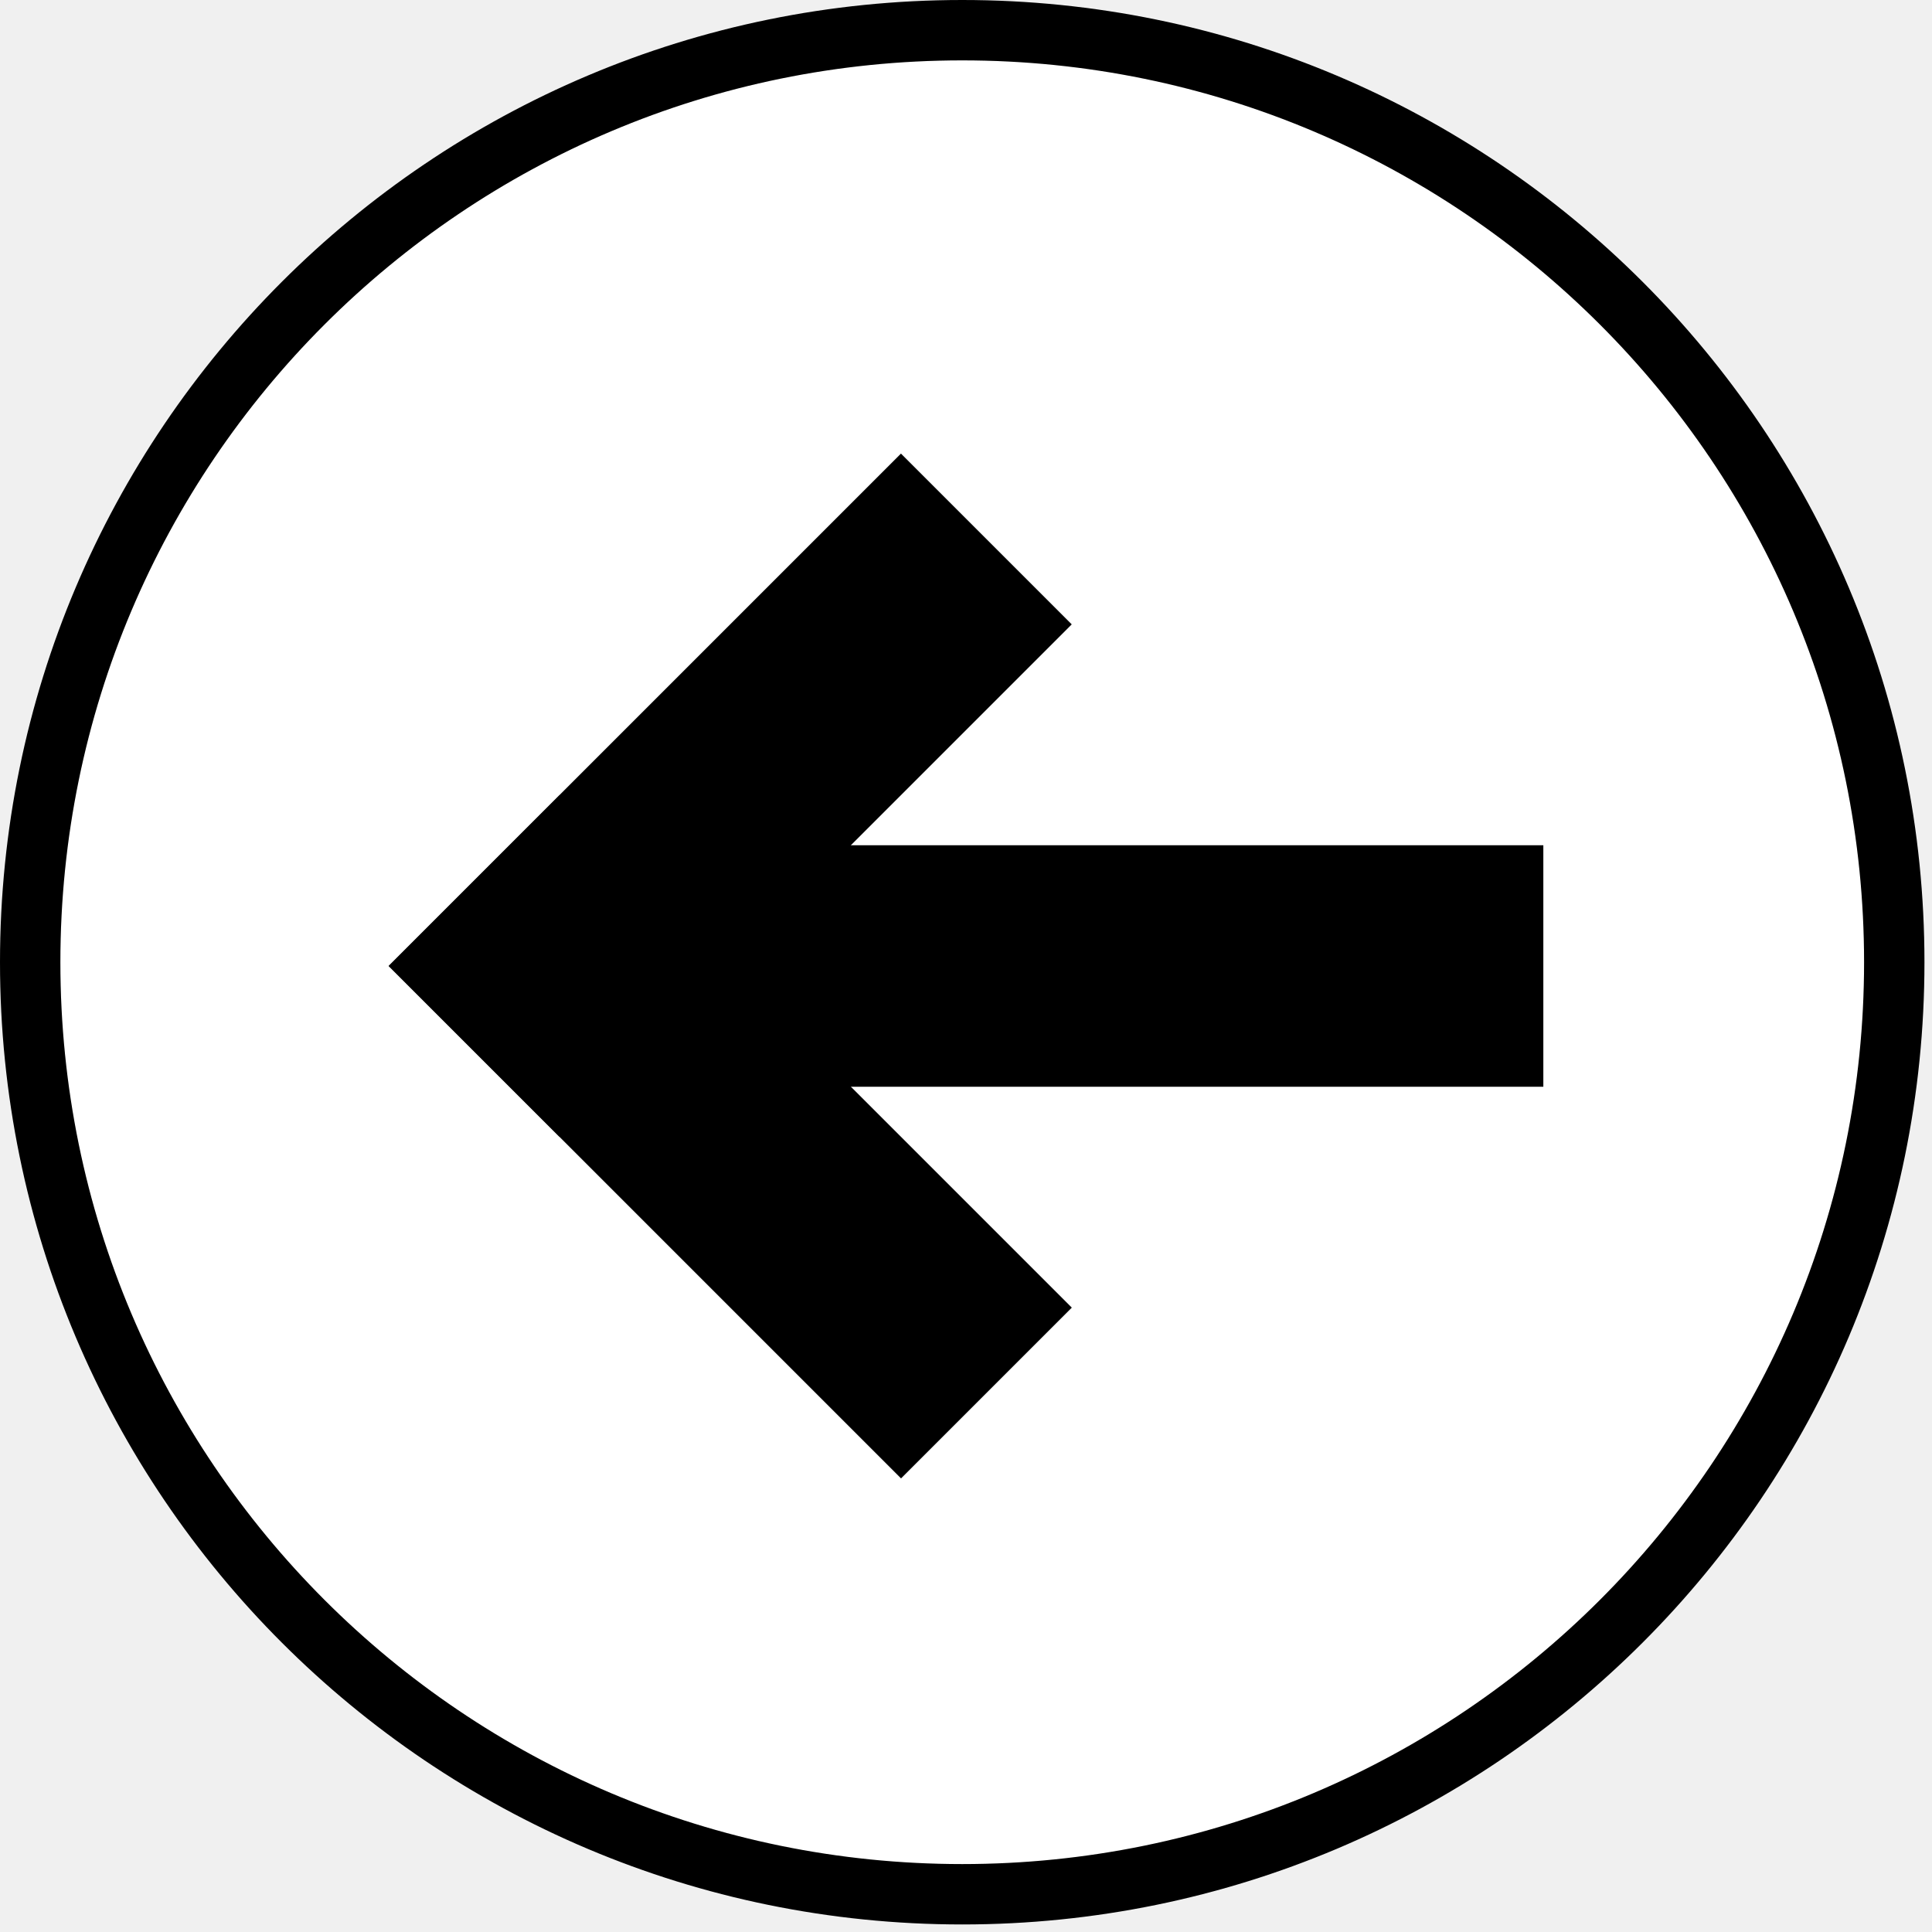
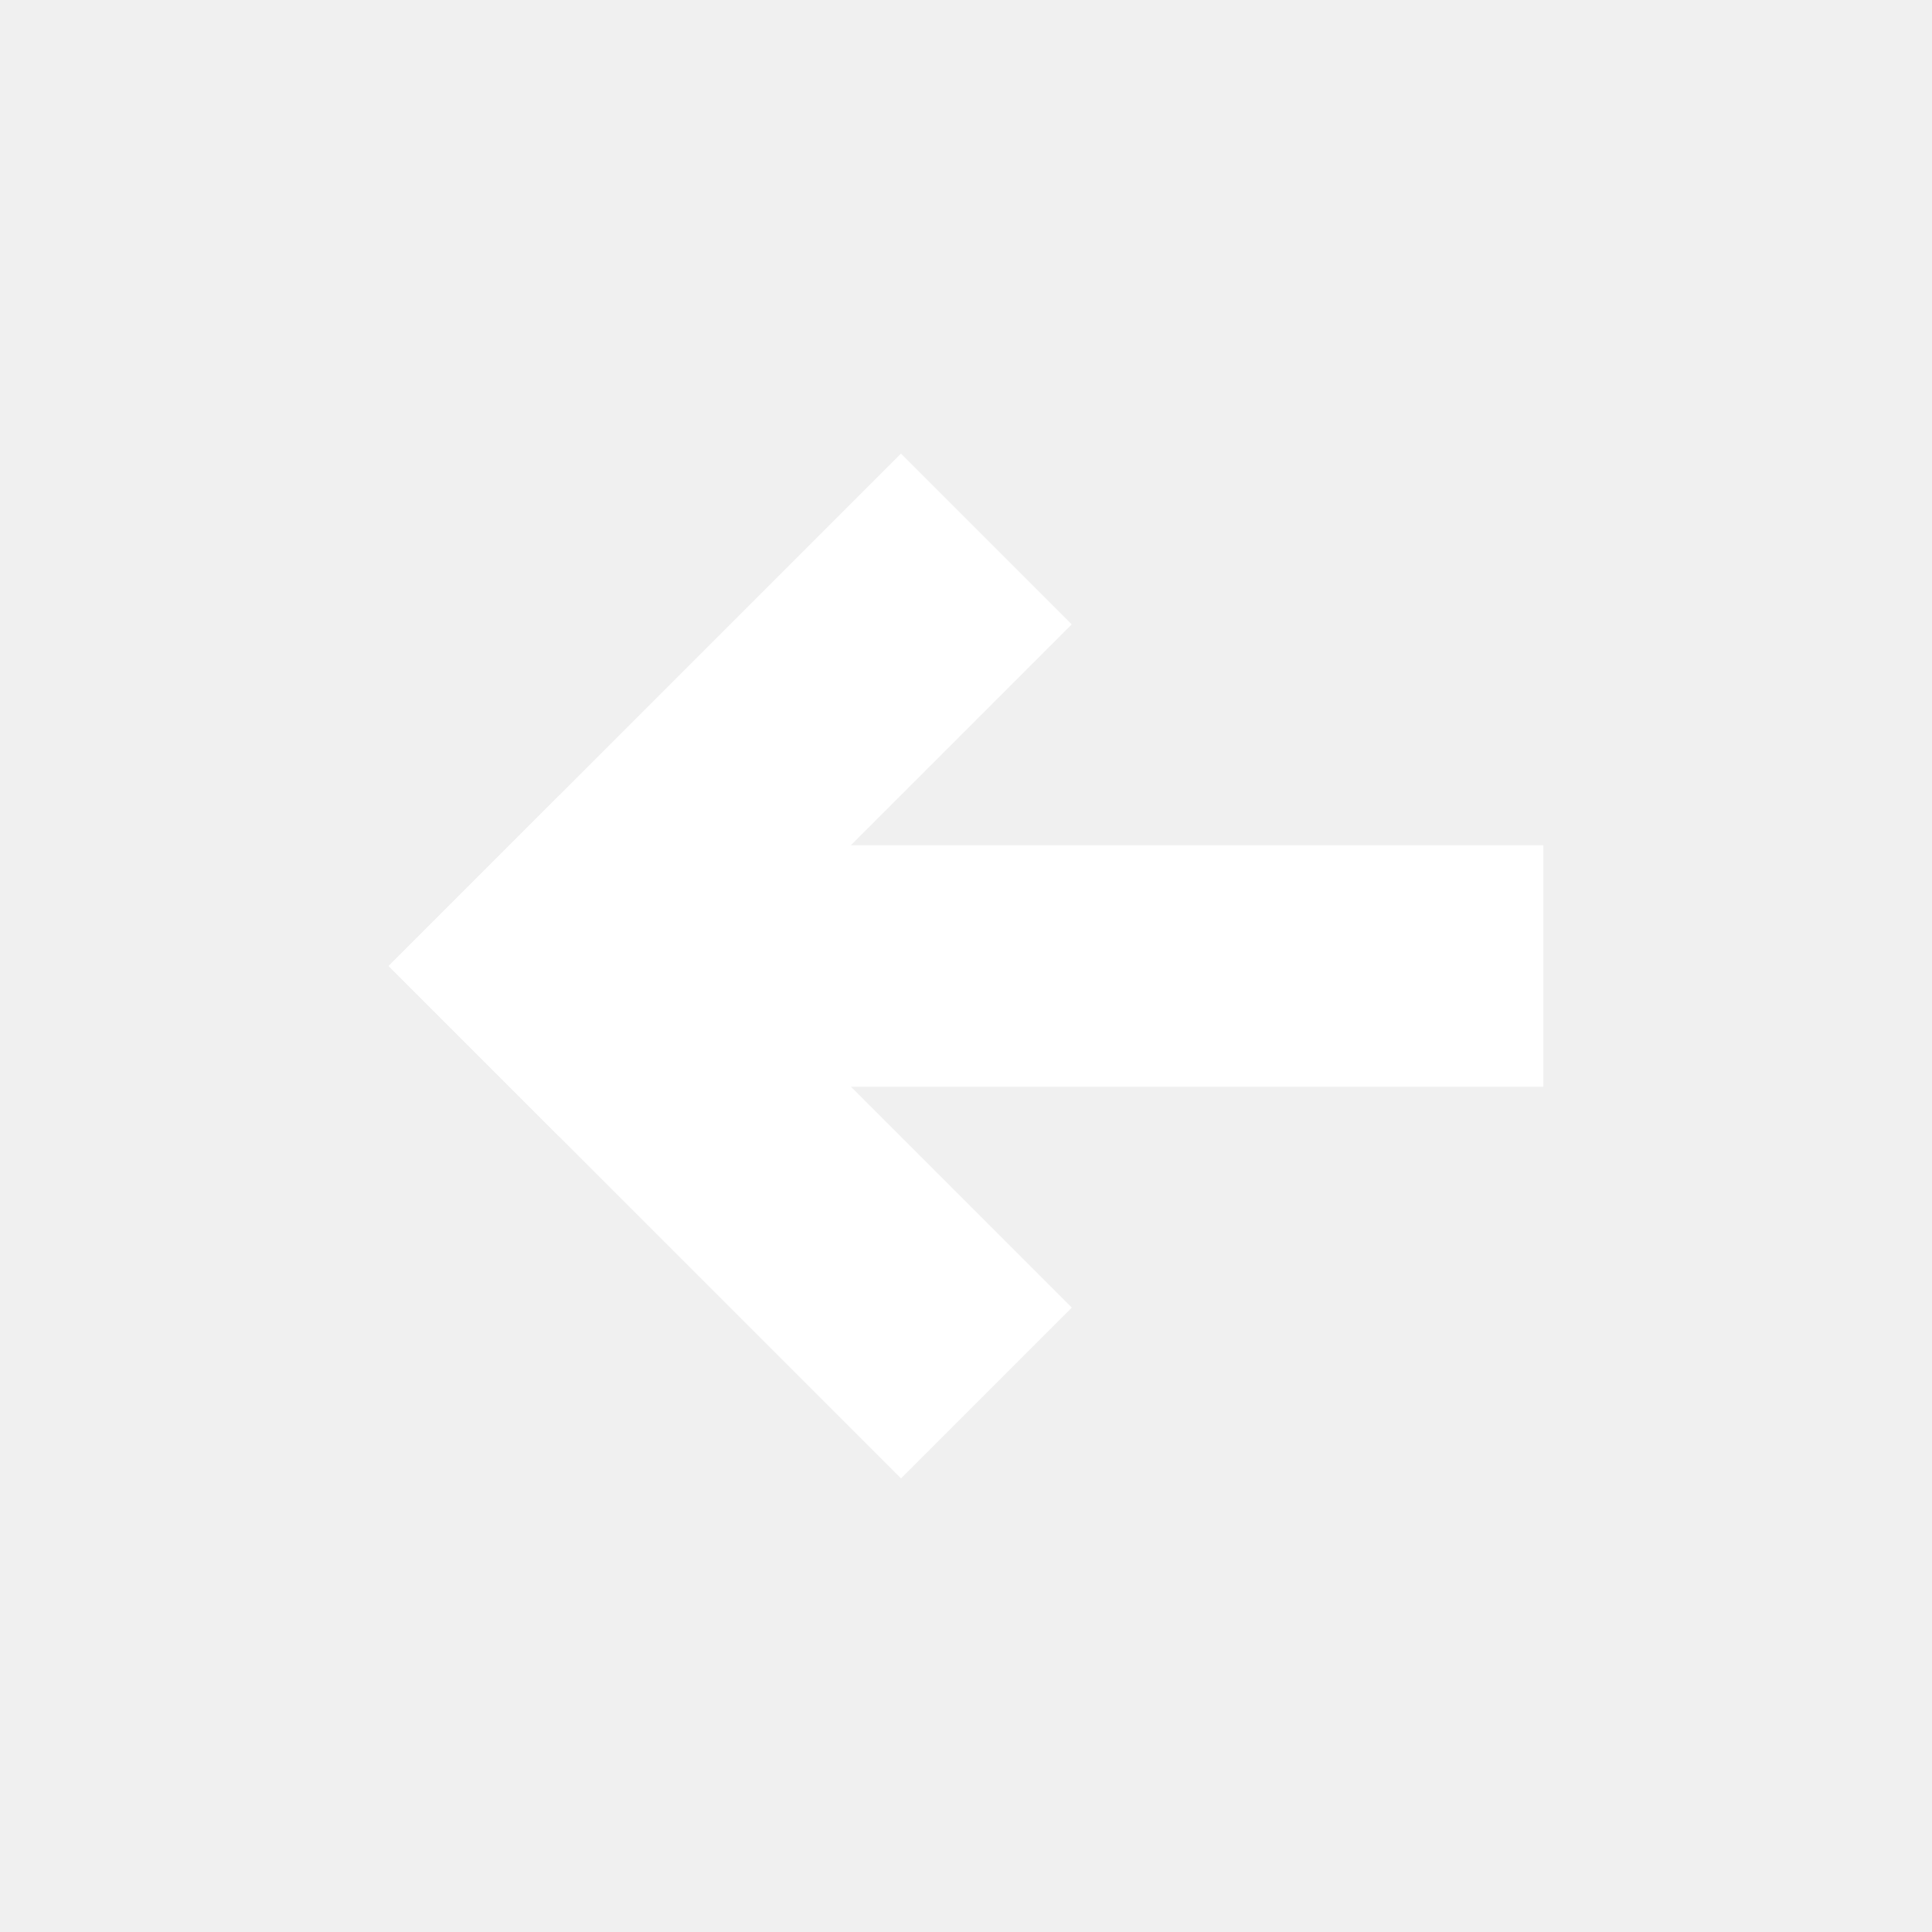
<svg xmlns="http://www.w3.org/2000/svg" width="512" height="512" viewBox="0 0 512 512" version="1.1" id="svg1">
  <defs id="defs1" />
  <g id="layer1">
-     <circle style="fill:#ffffff;fill-opacity:1" id="path2" cx="255" cy="255" r="239" />
-     <path id="path1" style="fill:#000000;fill-opacity:1" d="M 255 0 A 255 255 0 0 0 0 255 A 255 255 0 0 0 255 510 A 255 255 0 0 0 510 255 A 255 255 0 0 0 255 0 z M 255 16 A 239 239 0 0 1 494 255 A 239 239 0 0 1 255 494 A 239 239 0 0 1 16 255 A 239 239 0 0 1 255 16 z " />
    <g id="g3" transform="translate(25,-7.79142)">
-       <rect style="fill:#000000;fill-opacity:1" id="rect3" width="192" height="64" x="241.718" y="67.378" transform="rotate(45)" />
-       <rect style="fill:#000000;fill-opacity:1" id="rect2" width="256" height="64" x="128" y="224" transform="translate(0,7.79142)" />
-       <rect style="fill:#000000;fill-opacity:1" id="rect3-2" width="192" height="64" x="-131.355" y="241.664" transform="rotate(-45)" />
+       <rect style="fill:#ffffff;fill-opacity:1" id="rect3" width="192" height="64" x="241.718" y="67.378" transform="rotate(45)" />
+       <rect style="fill:#ffffff;fill-opacity:1" id="rect2" width="256" height="64" x="128" y="224" transform="translate(0,7.79142)" />
+       <rect style="fill:#ffffff;fill-opacity:1" id="rect3-2" width="192" height="64" x="-131.355" y="241.664" transform="rotate(-45)" />
    </g>
  </g>
</svg>
